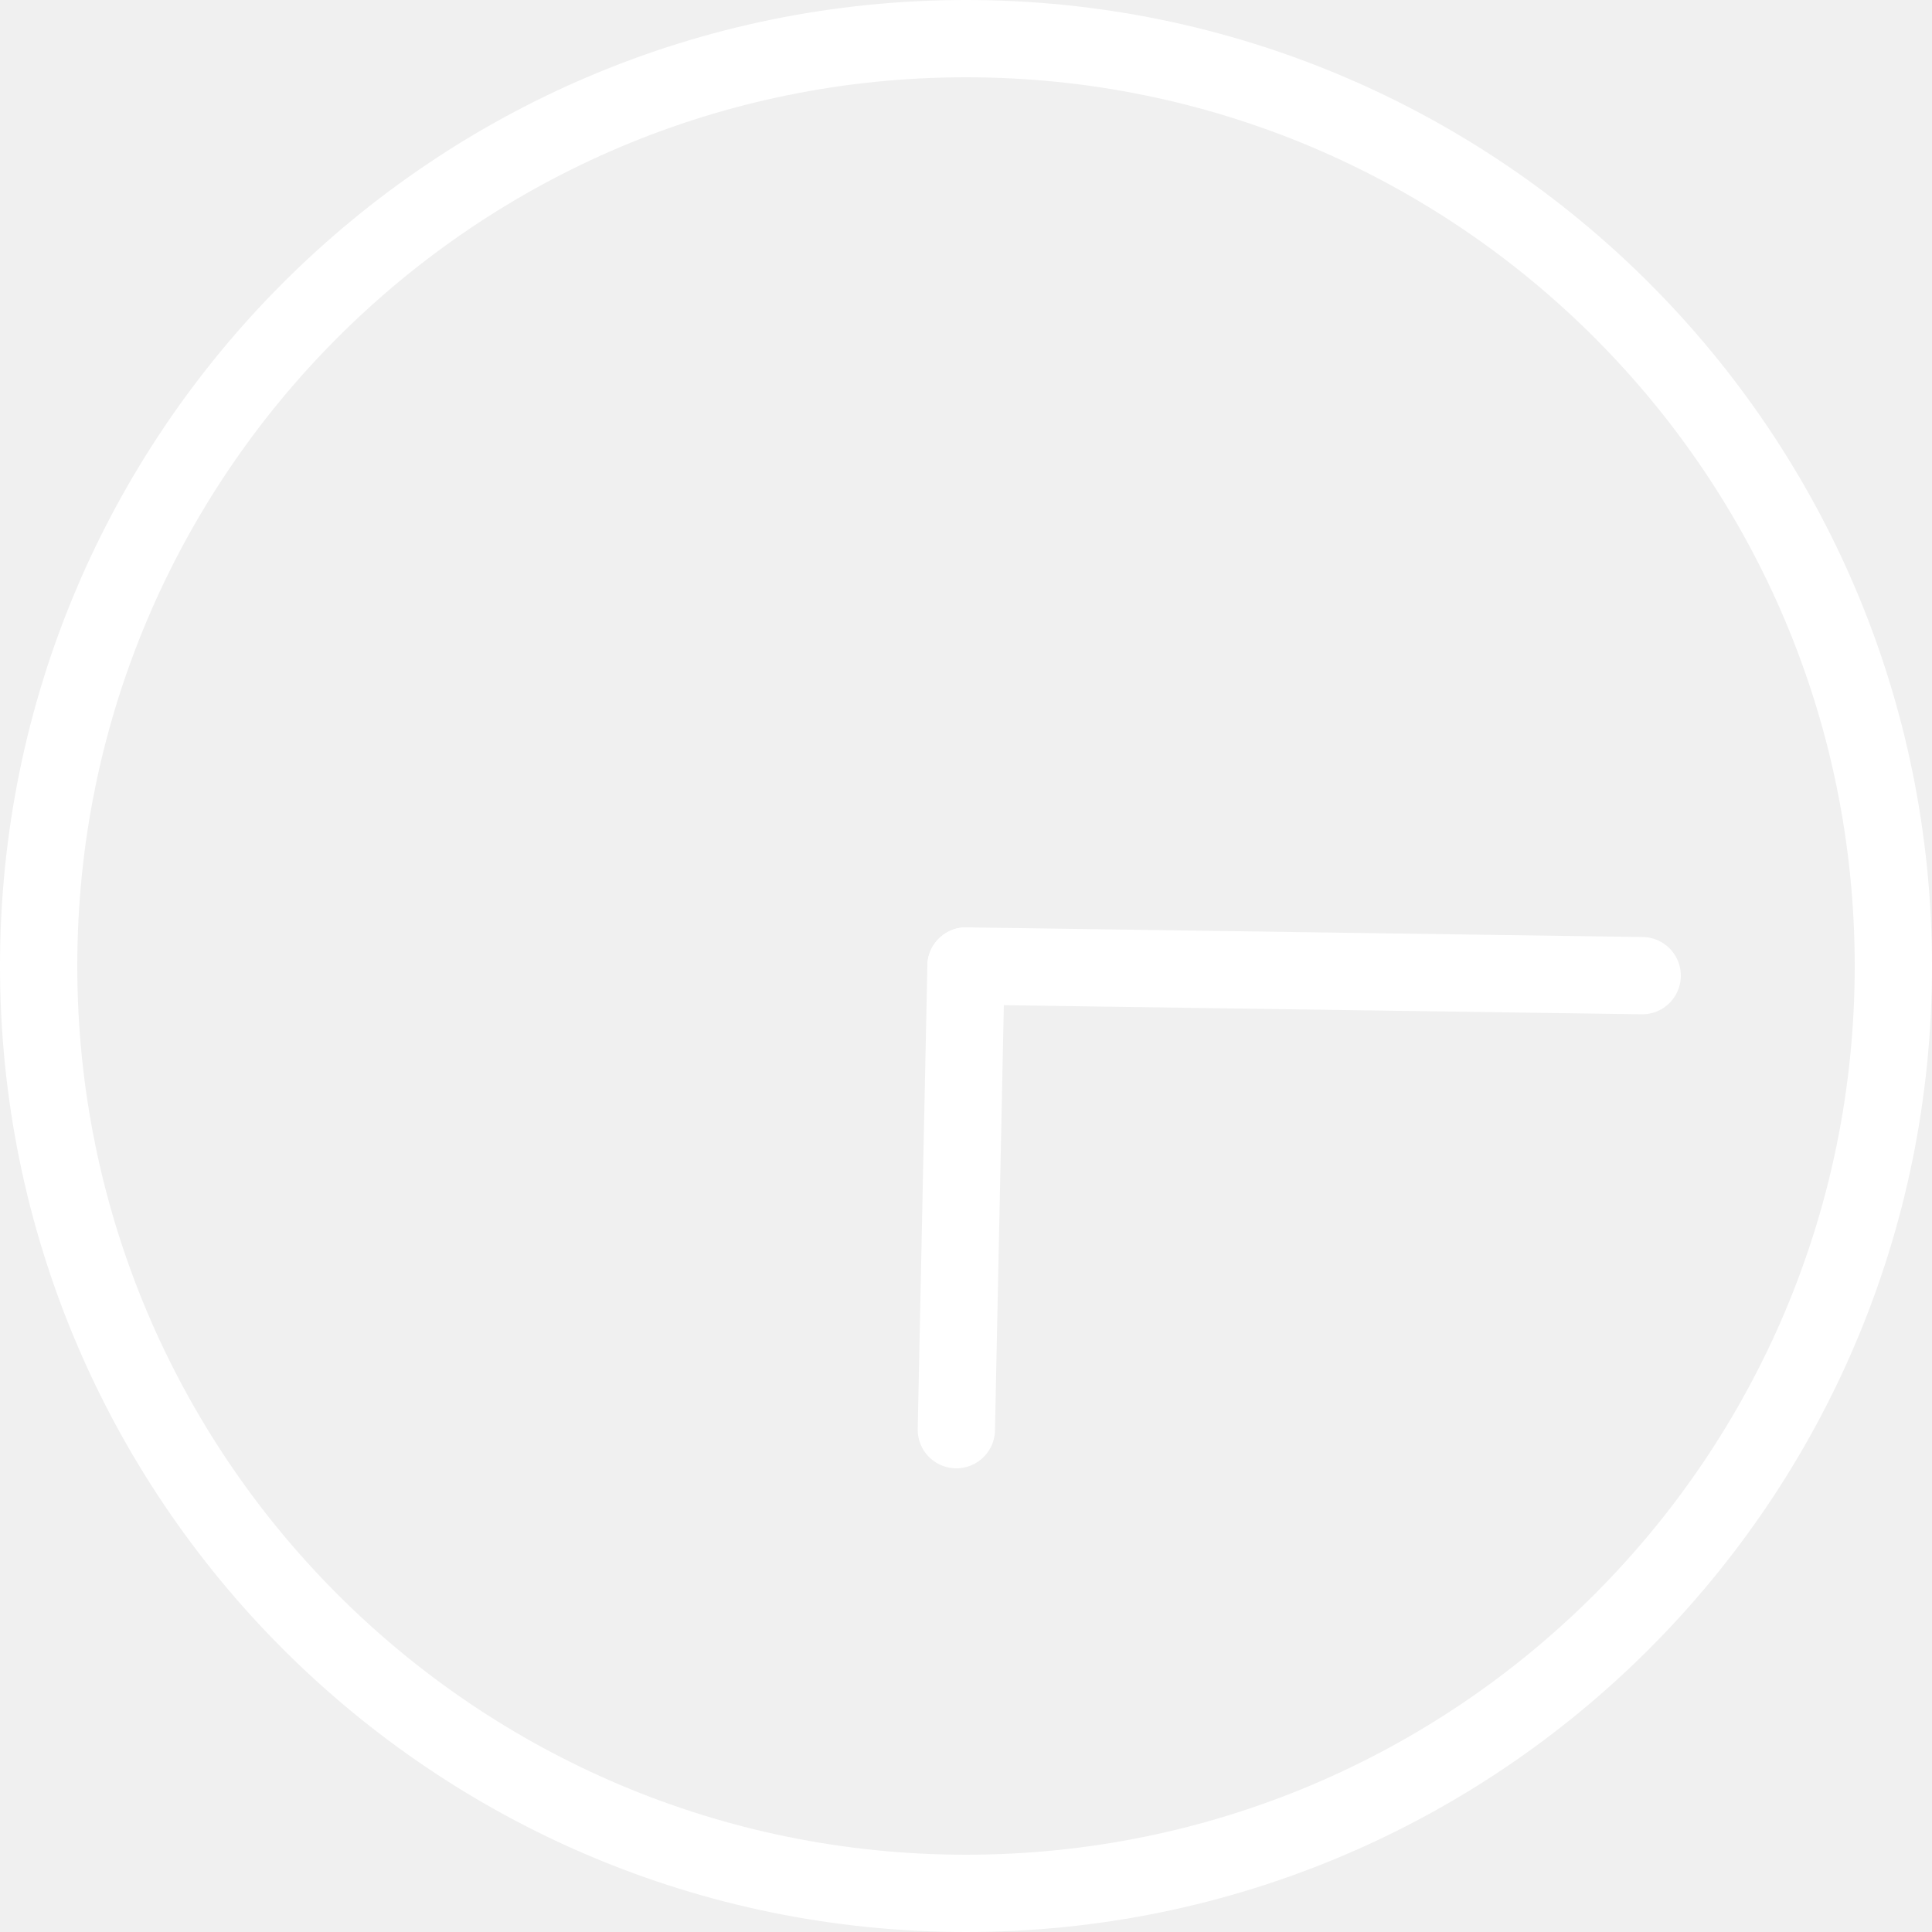
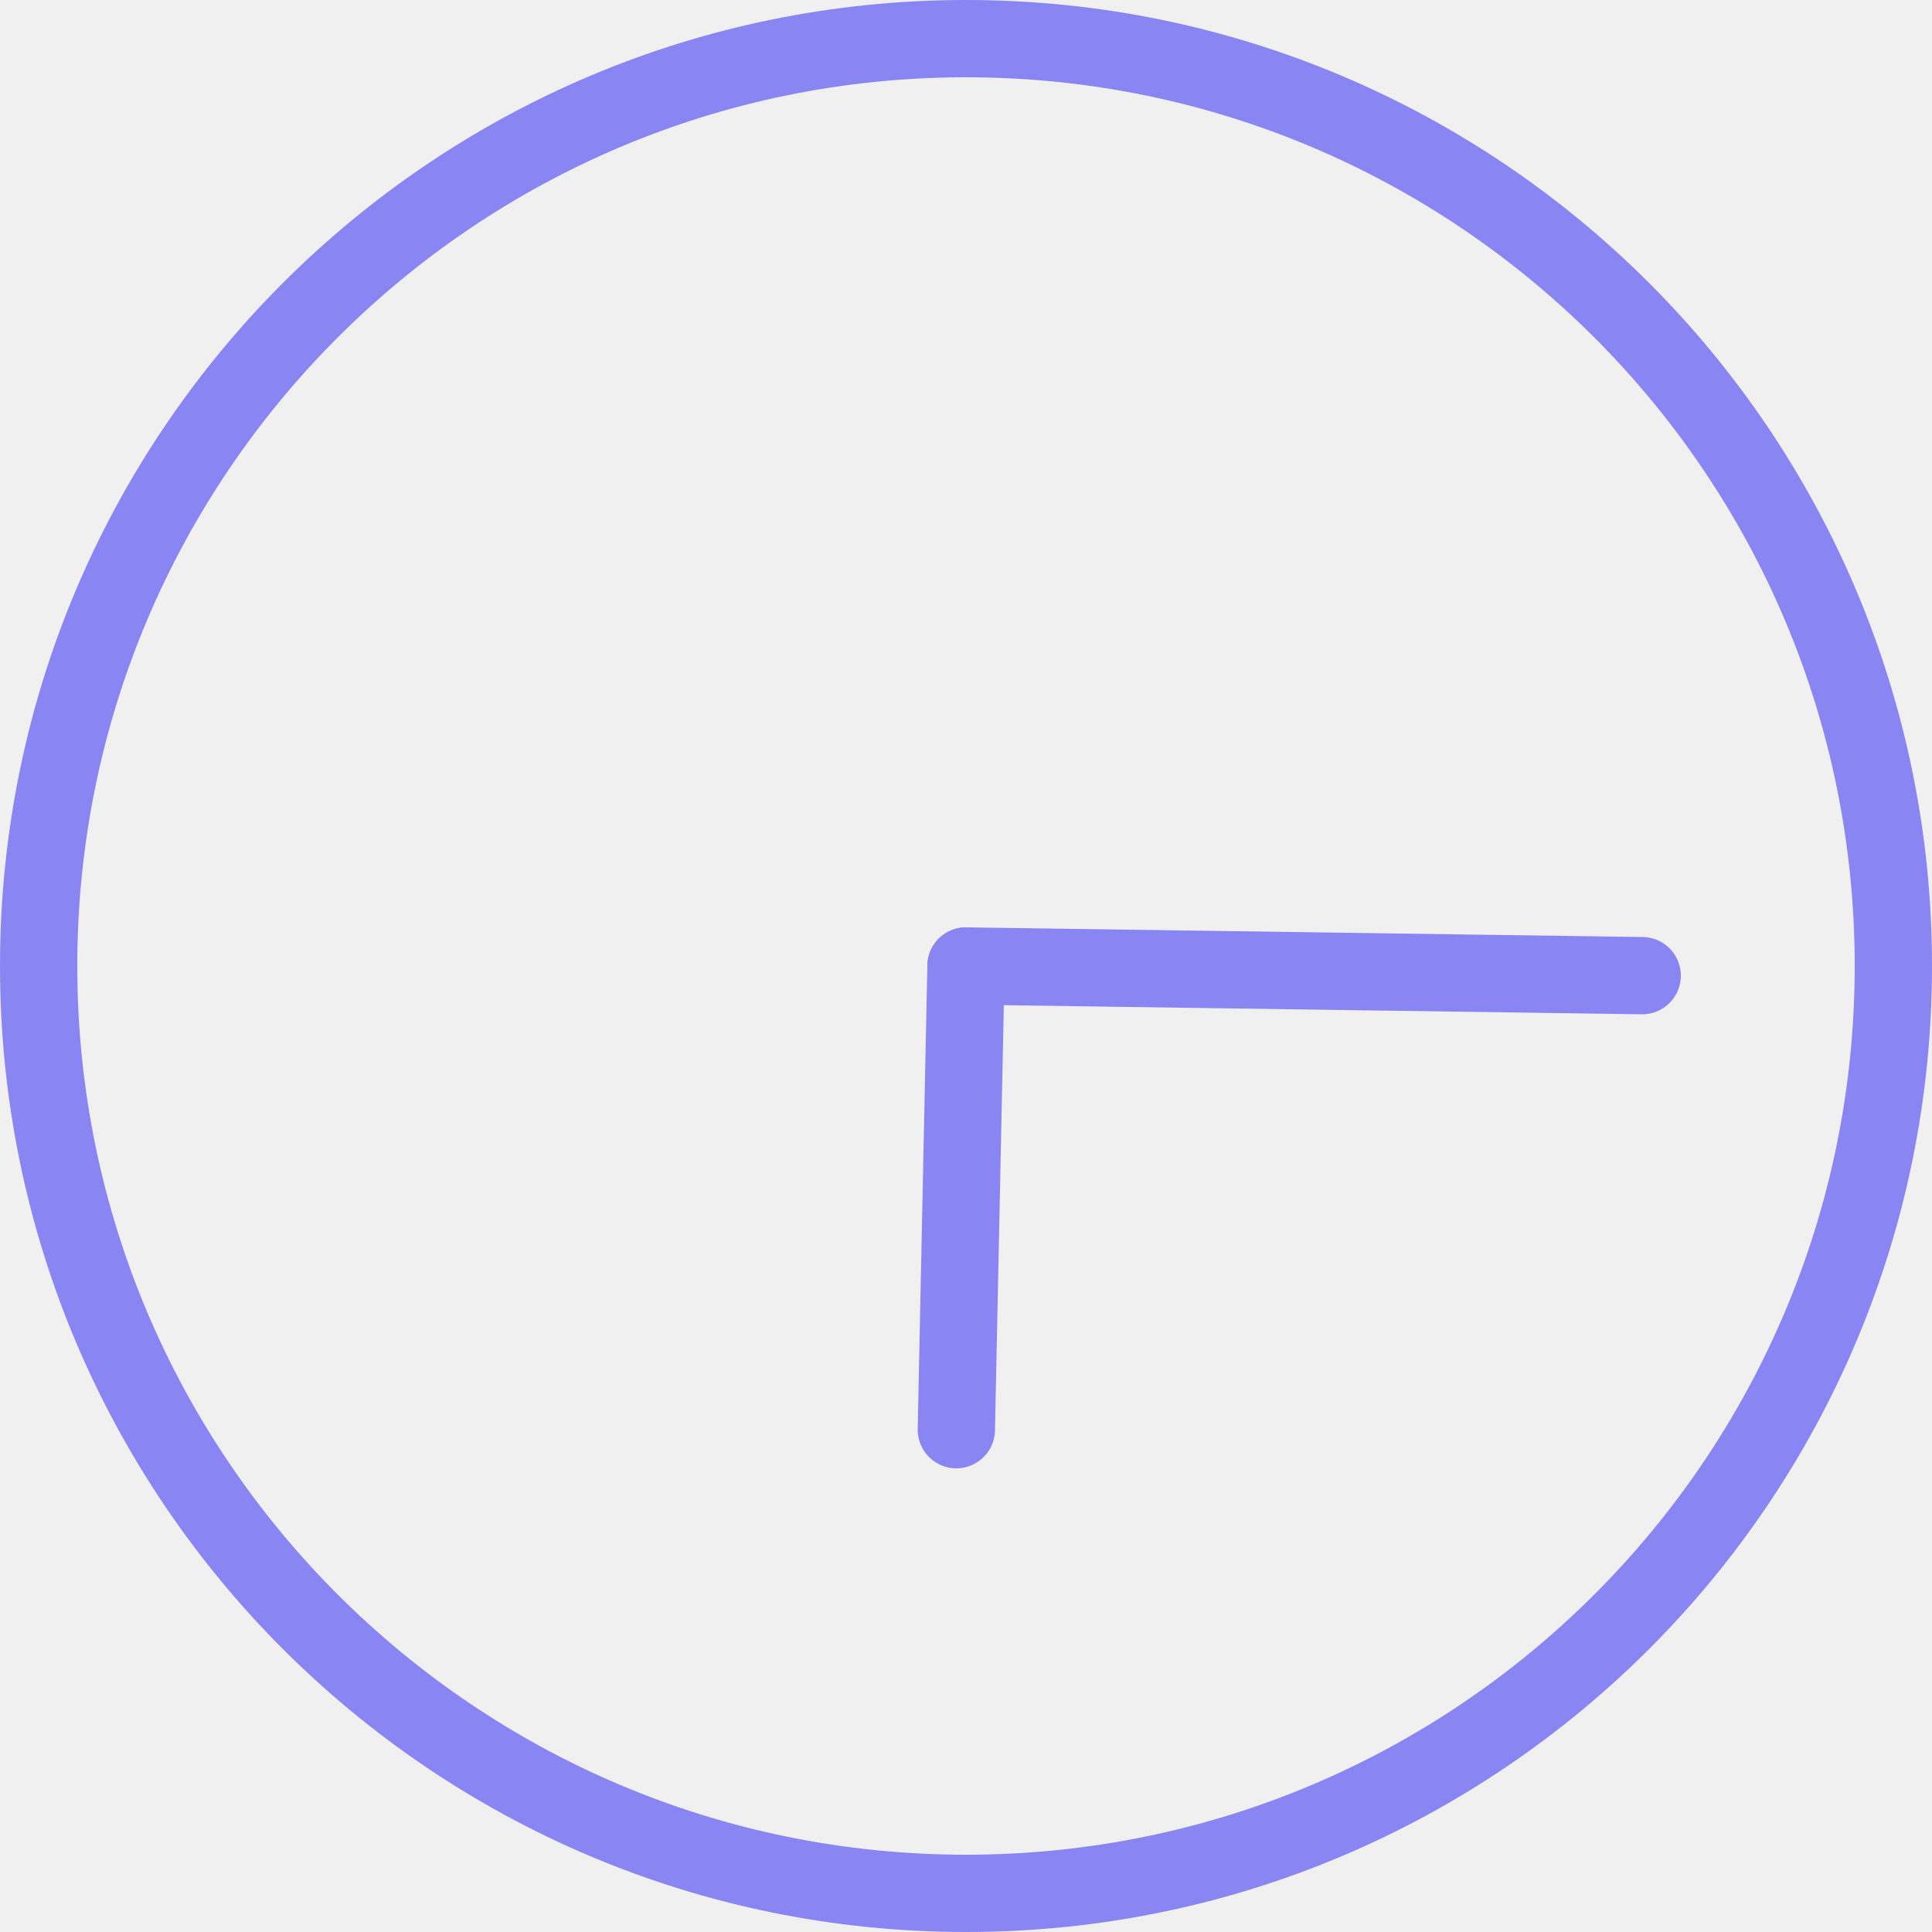
<svg xmlns="http://www.w3.org/2000/svg" version="1.1" id="L2" x="0px" y="0px" viewBox="0 0 100 100" enable-background="new 0 0 100 100" xml:space="preserve">
-   <circle fill="none" stroke="#fff" stroke-width="4" stroke-miterlimit="10" cx="50" cy="50" r="48" />
-   <line fill="none" stroke-linecap="round" stroke="#fff" stroke-width="4" stroke-miterlimit="10" x1="50" y1="50" x2="85" y2="50.5">
+   <circle fill="none" stroke="#8985f2" stroke-width="4" stroke-miterlimit="10" cx="50" cy="50" r="48" />
+   <line fill="none" stroke-linecap="round" stroke="#8985f2" stroke-width="4" stroke-miterlimit="10" x1="50" y1="50" x2="85" y2="50.5">
    <animateTransform attributeName="transform" dur="2s" type="rotate" from="0 50 50" to="360 50 50" repeatCount="indefinite" />
  </line>
-   <line fill="none" stroke-linecap="round" stroke="#fff" stroke-width="4" stroke-miterlimit="10" x1="50" y1="50" x2="49.5" y2="74">
+   <line fill="none" stroke-linecap="round" stroke="#8985f2" stroke-width="4" stroke-miterlimit="10" x1="50" y1="50" x2="49.5" y2="74">
    <animateTransform attributeName="transform" dur="15s" type="rotate" from="0 50 50" to="360 50 50" repeatCount="indefinite" />
  </line>
</svg>
